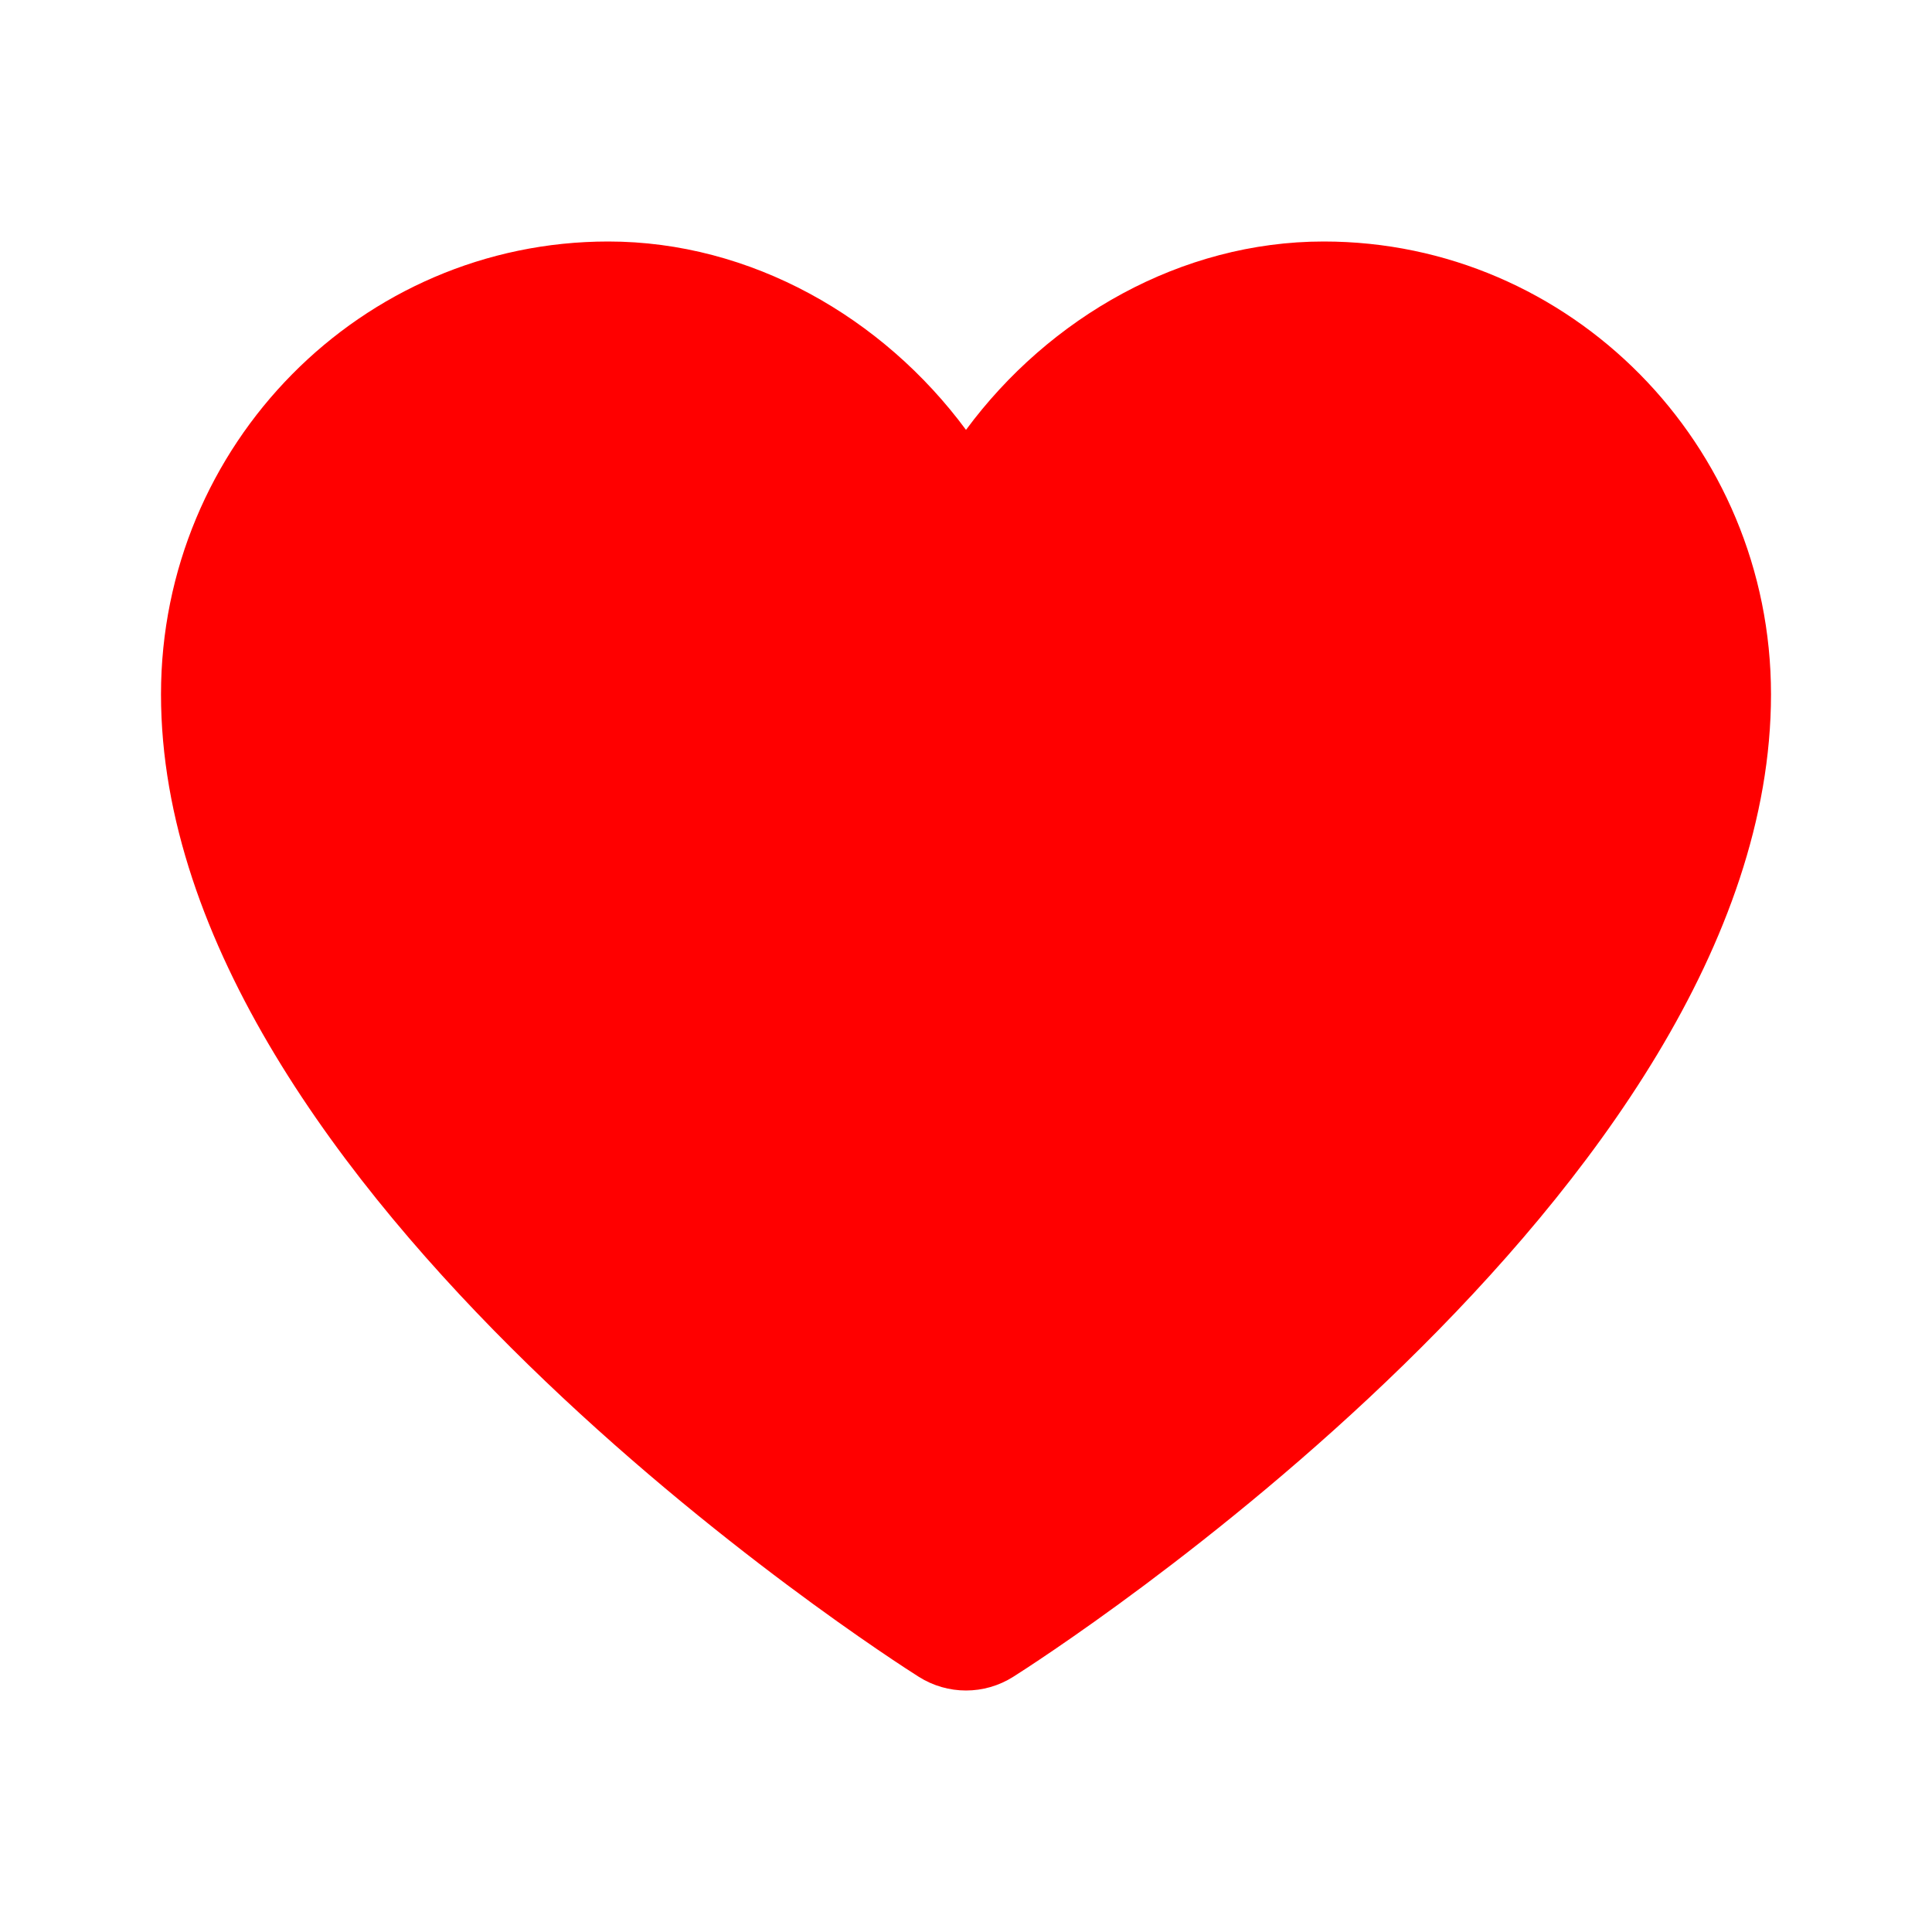
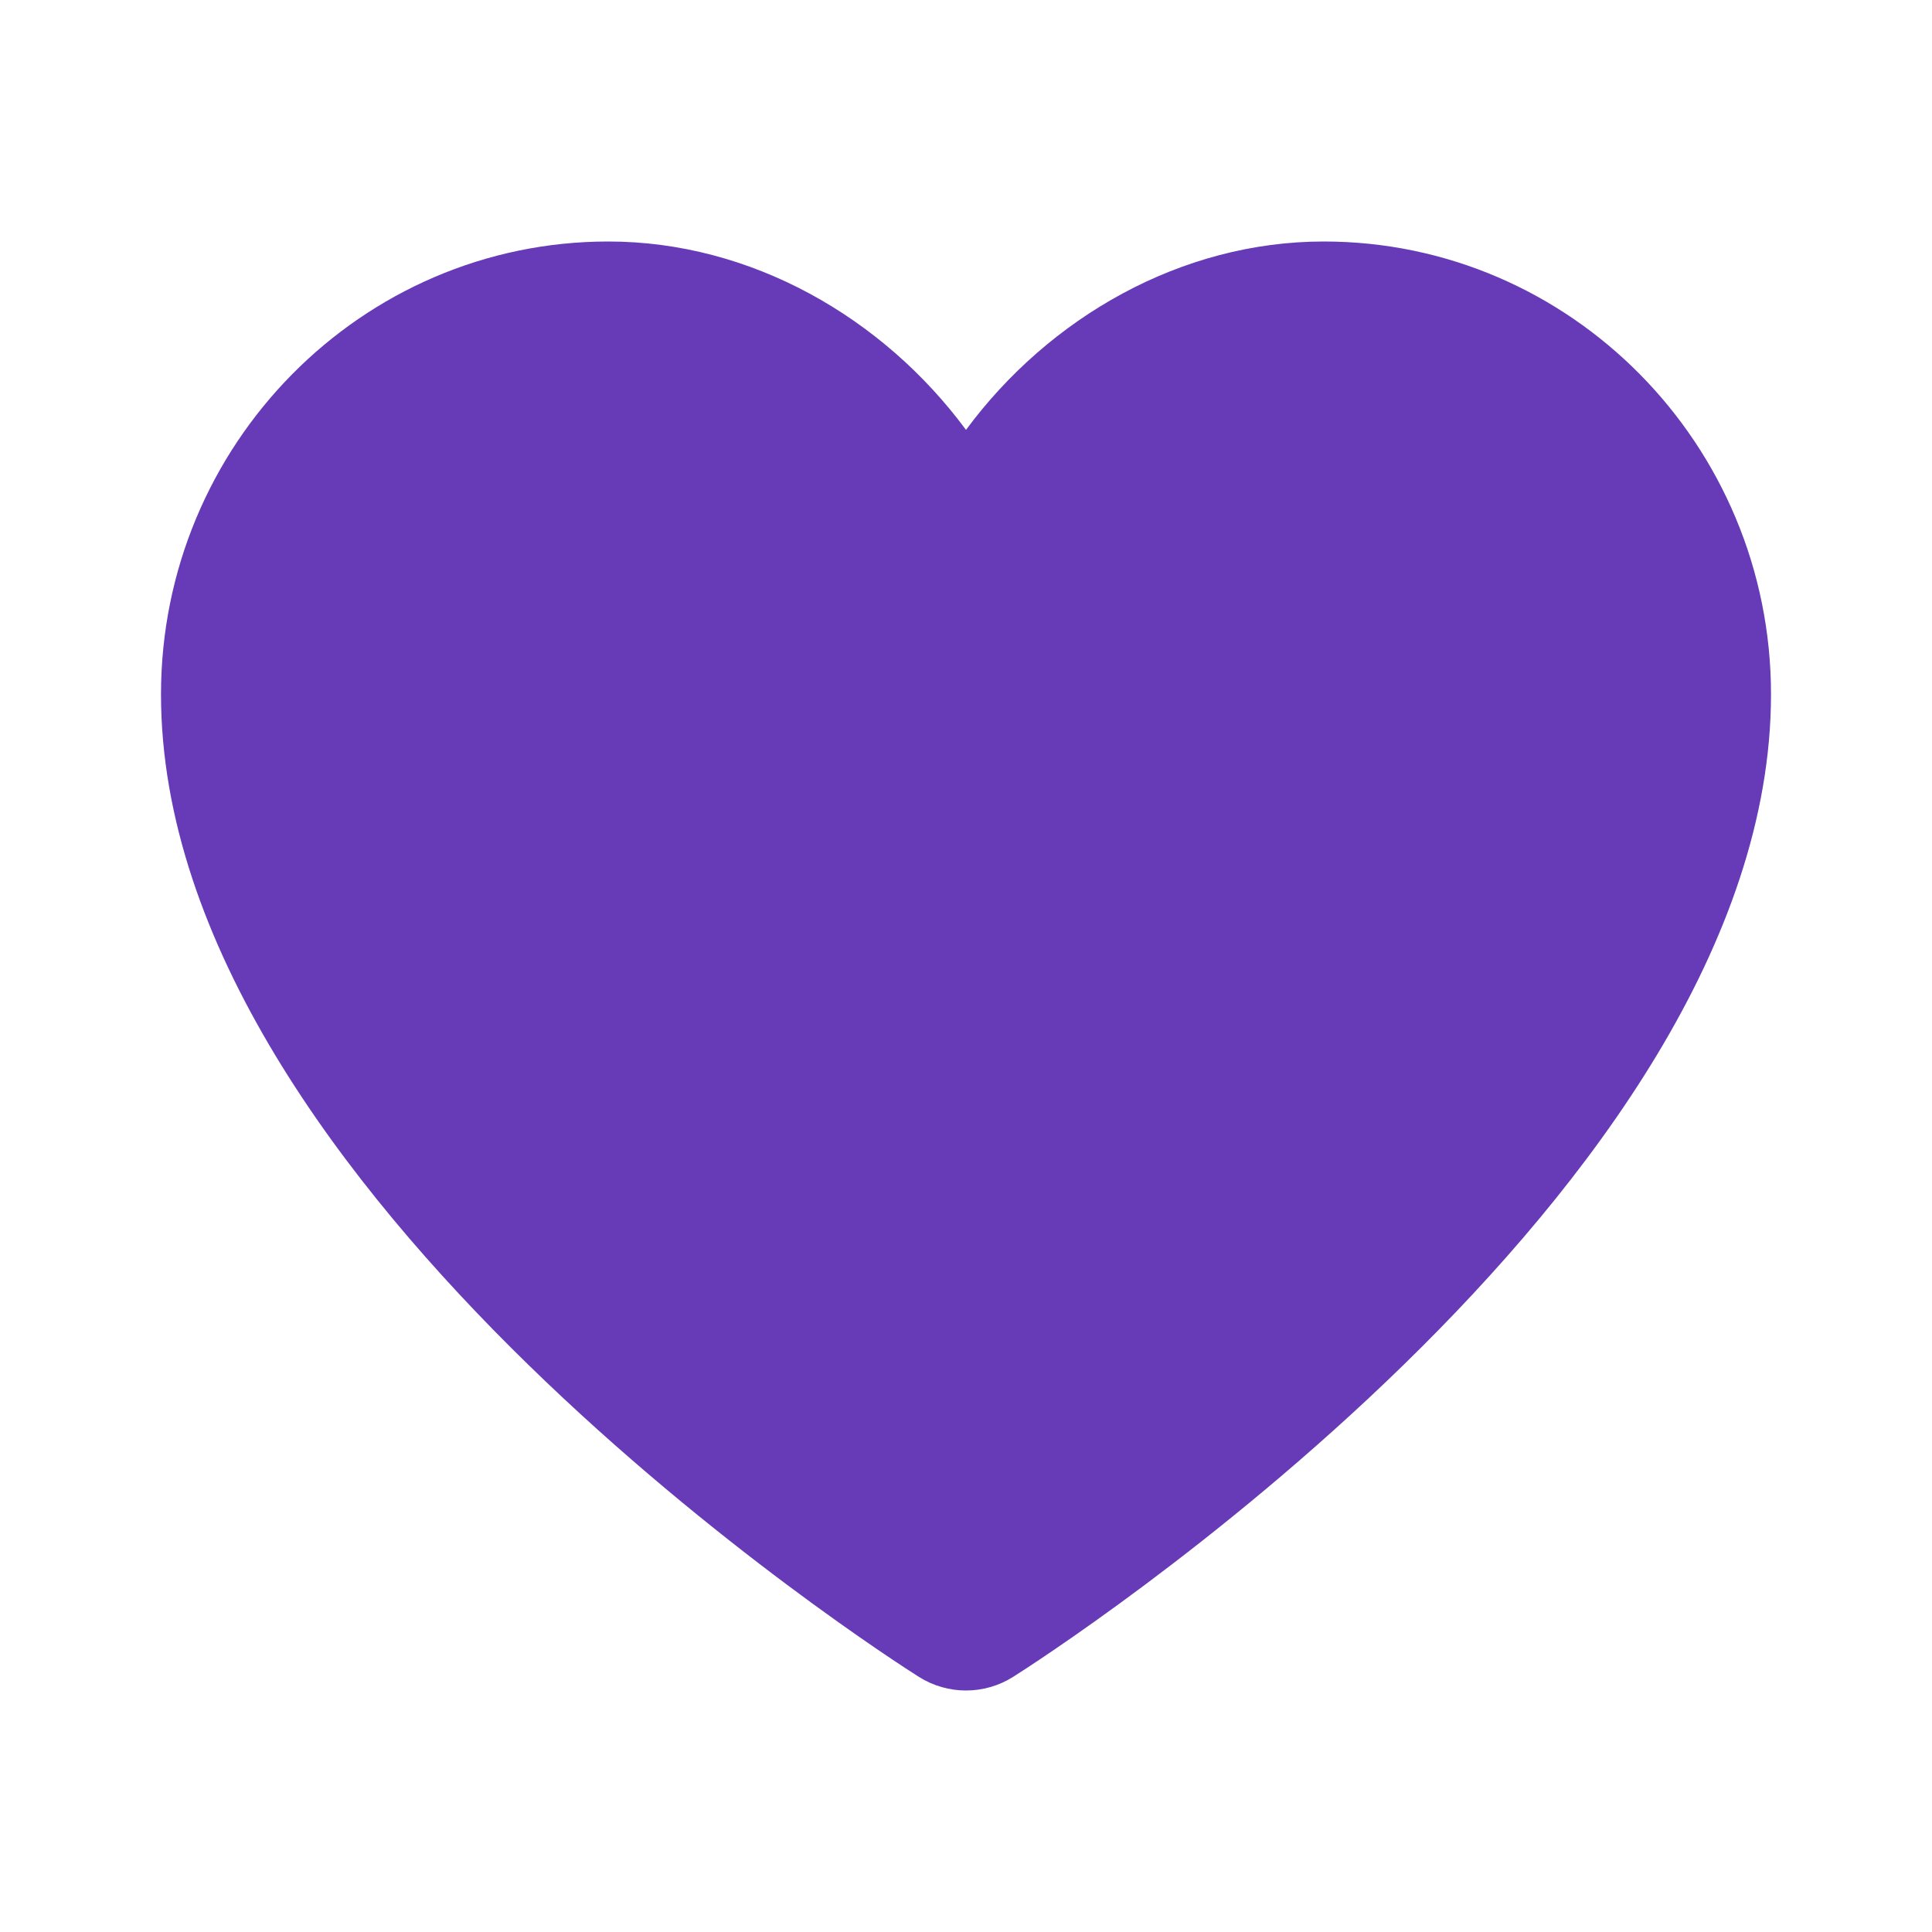
<svg xmlns="http://www.w3.org/2000/svg" width="24" height="24" viewBox="0 0 24 24" fill="none">
-   <path d="M16.444 3C14.673 3 13.033 3.942 12 5.34C10.967 3.942 9.327 3 7.556 3C4.492 3 2 5.523 2 8.625C2 14.802 11.027 20.586 11.412 20.829C11.592 20.943 11.796 21 12 21C12.204 21 12.408 20.943 12.588 20.829C12.973 20.586 22 14.802 22 8.625C22 5.523 19.508 3 16.444 3Z" fill="#FF0000" />
+   <path d="M16.444 3C14.673 3 13.033 3.942 12 5.34C10.967 3.942 9.327 3 7.556 3C4.492 3 2 5.523 2 8.625C2 14.802 11.027 20.586 11.412 20.829C11.592 20.943 11.796 21 12 21C12.204 21 12.408 20.943 12.588 20.829C12.973 20.586 22 14.802 22 8.625C22 5.523 19.508 3 16.444 3Z" fill="#673ab7" />
</svg>
